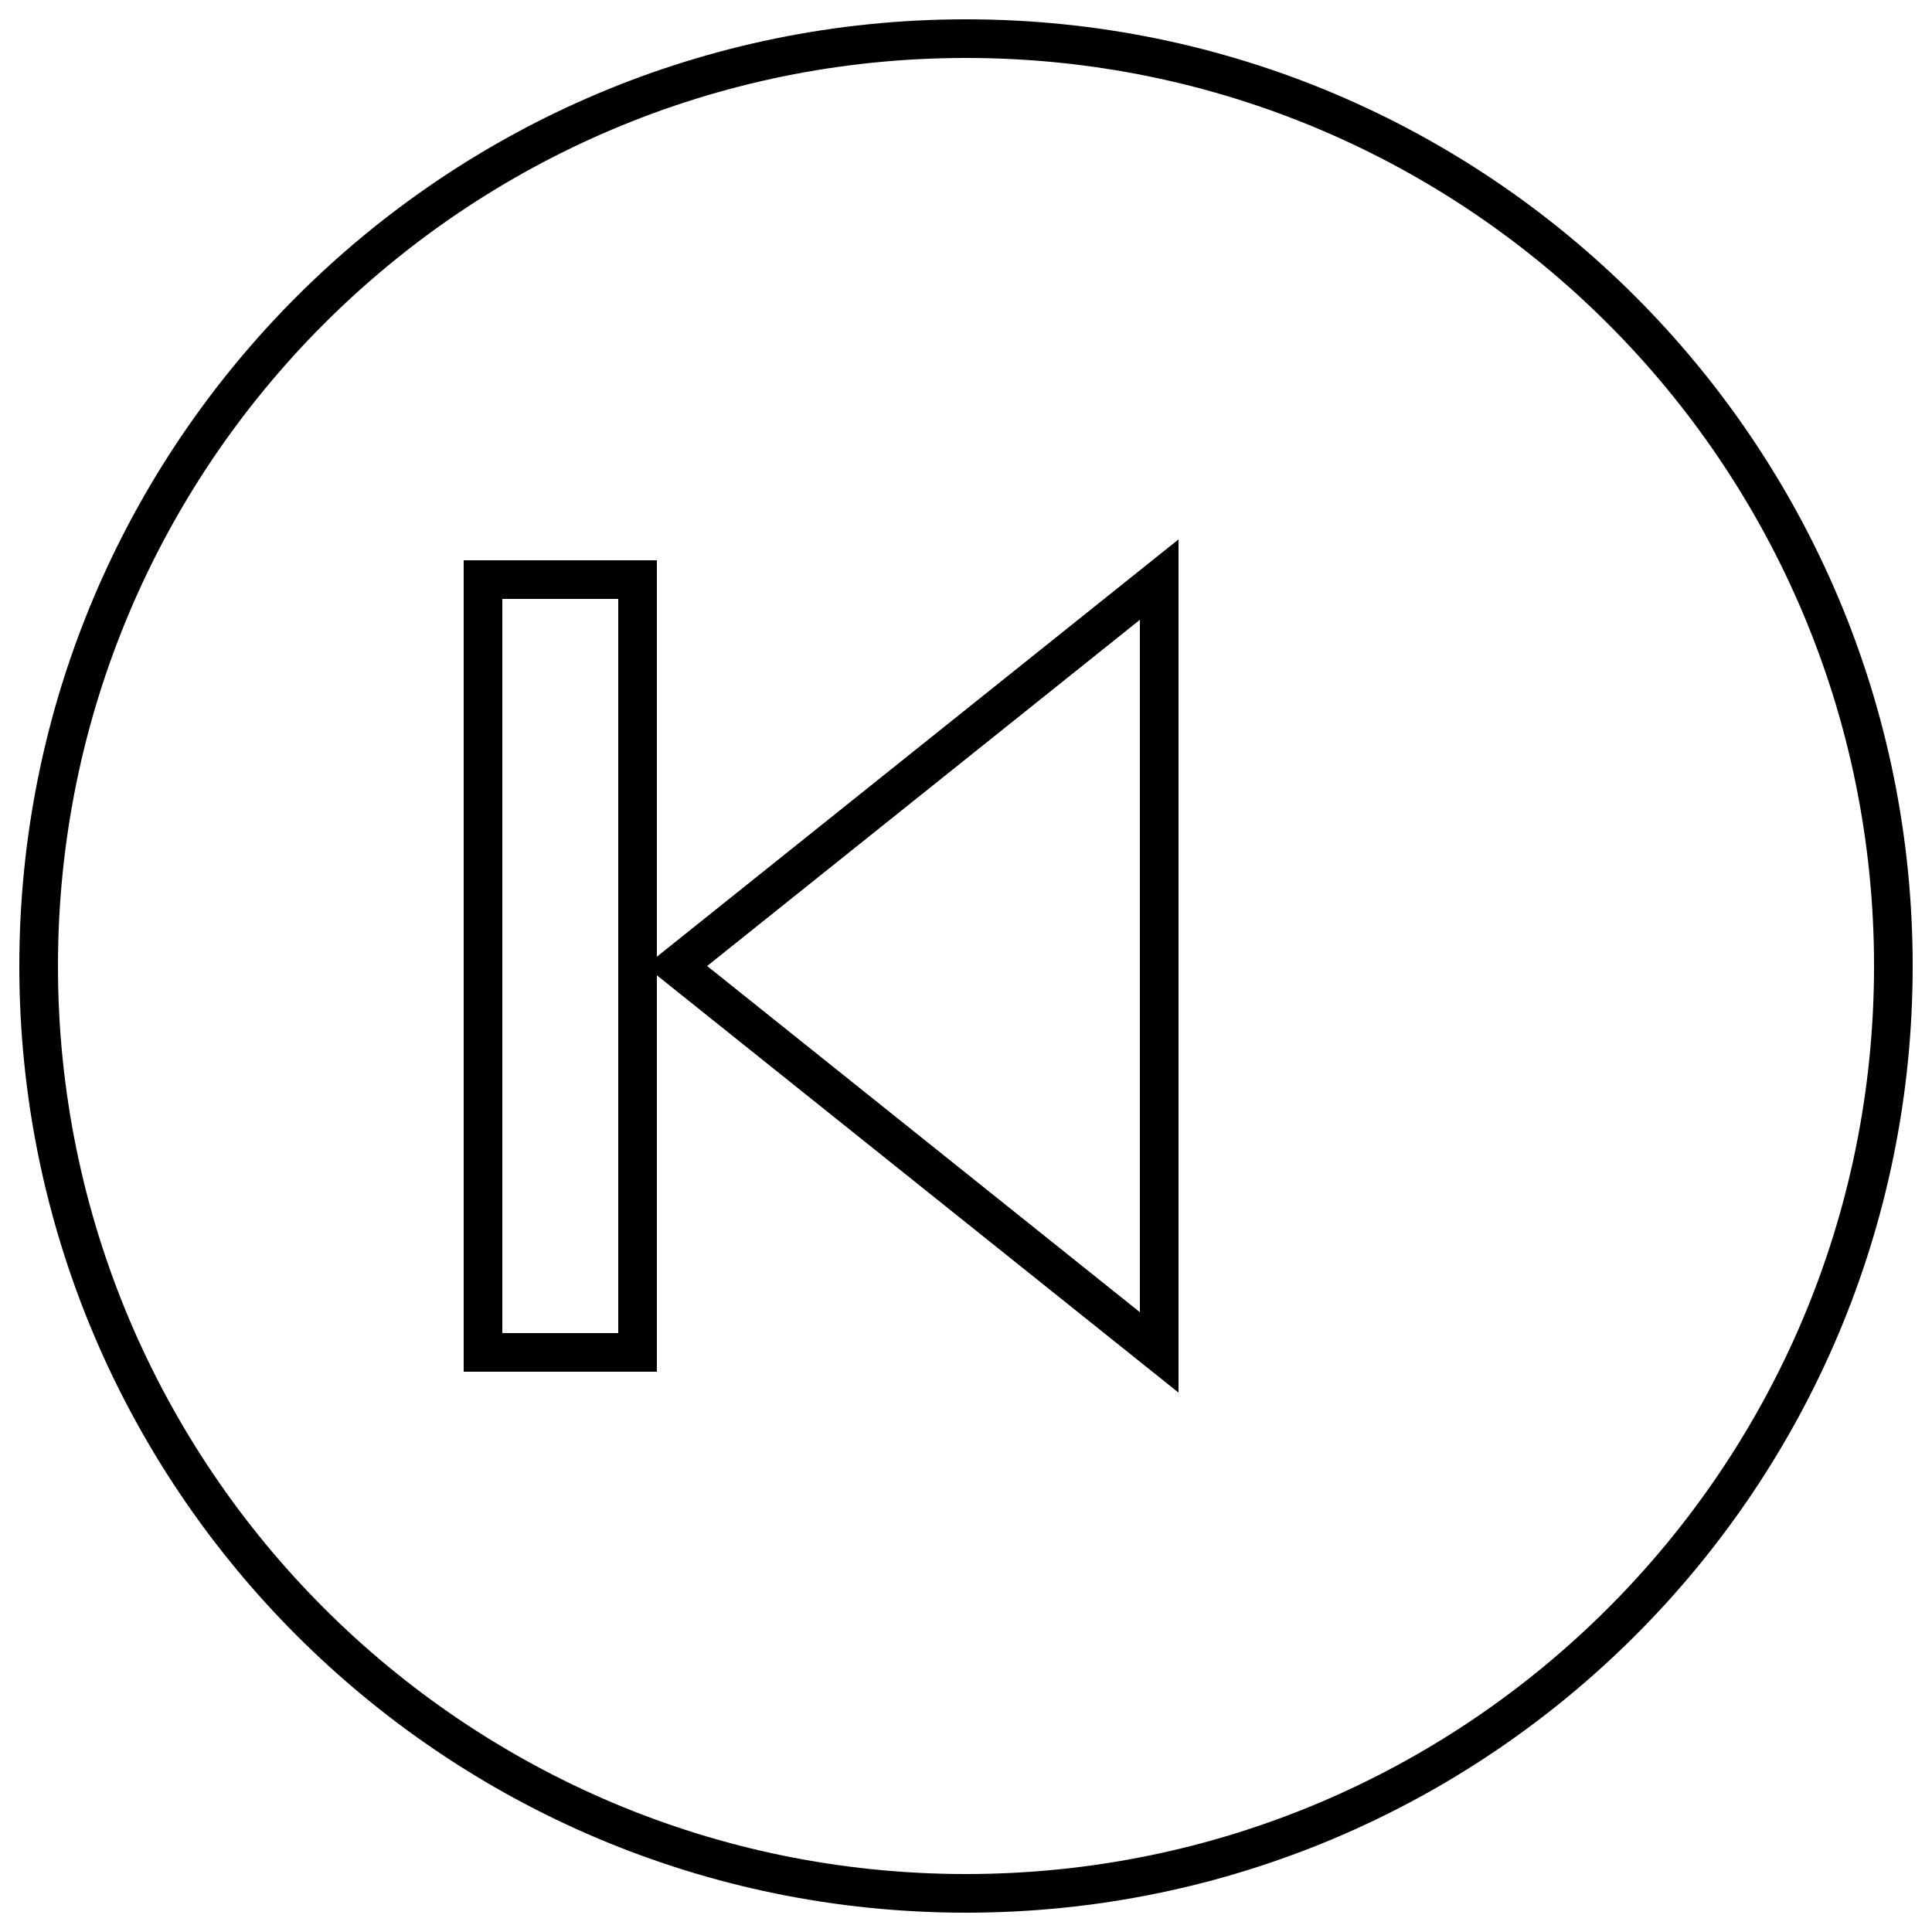
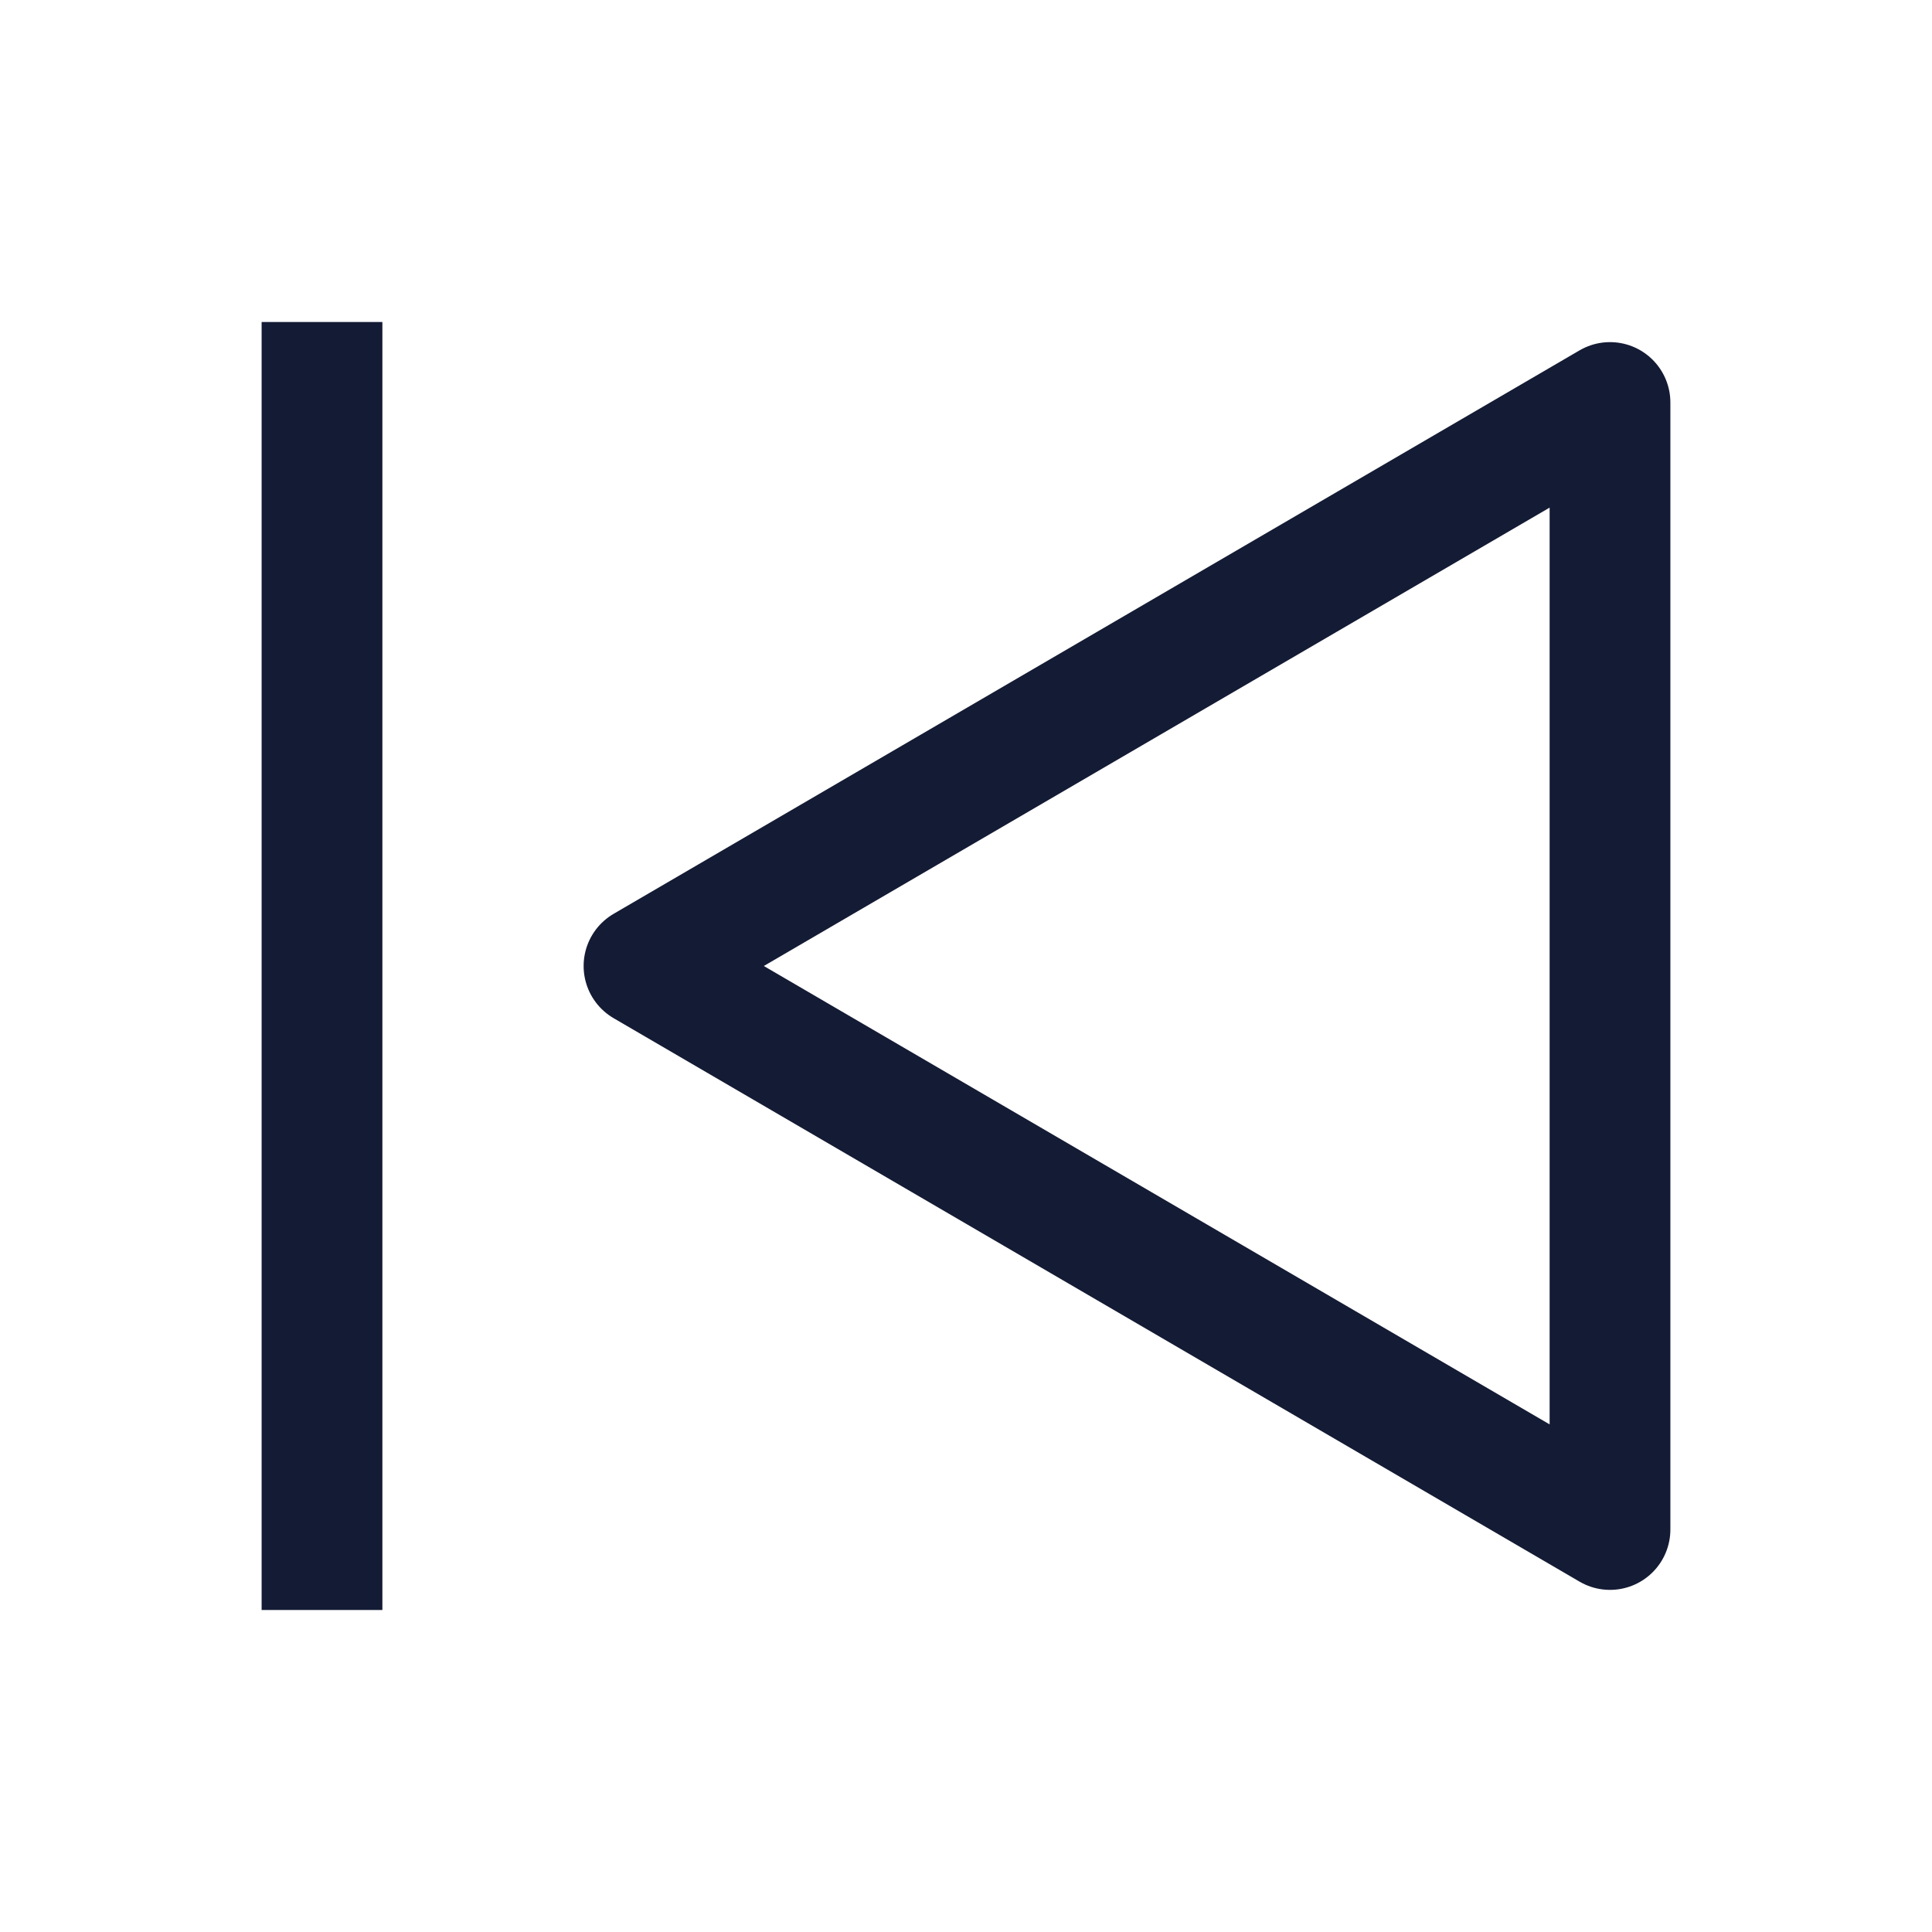
- <svg xmlns="http://www.w3.org/2000/svg" viewBox="0 0 100 100" width="100" height="100">
-   <circle cx="50" cy="50" r="48" fill="none" stroke="#000" stroke-width="2" />
-   <polygon points="60,30 35,50 60,70" fill="none" stroke="#000" stroke-width="2" />
-   <rect x="25" y="30" width="8" height="40" fill="none" stroke="#000" stroke-width="2" />
+ <svg xmlns="http://www.w3.org/2000/svg" width="24" height="24" viewBox="0 0 24 24" fill="none">
+   <path d="M20 19V5L8 12L20 19Z" stroke="#141B34" stroke-width="1.5" stroke-linejoin="round" />
+   <path d="M4 4V20" stroke="#141B34" stroke-width="1.5" />
</svg>
